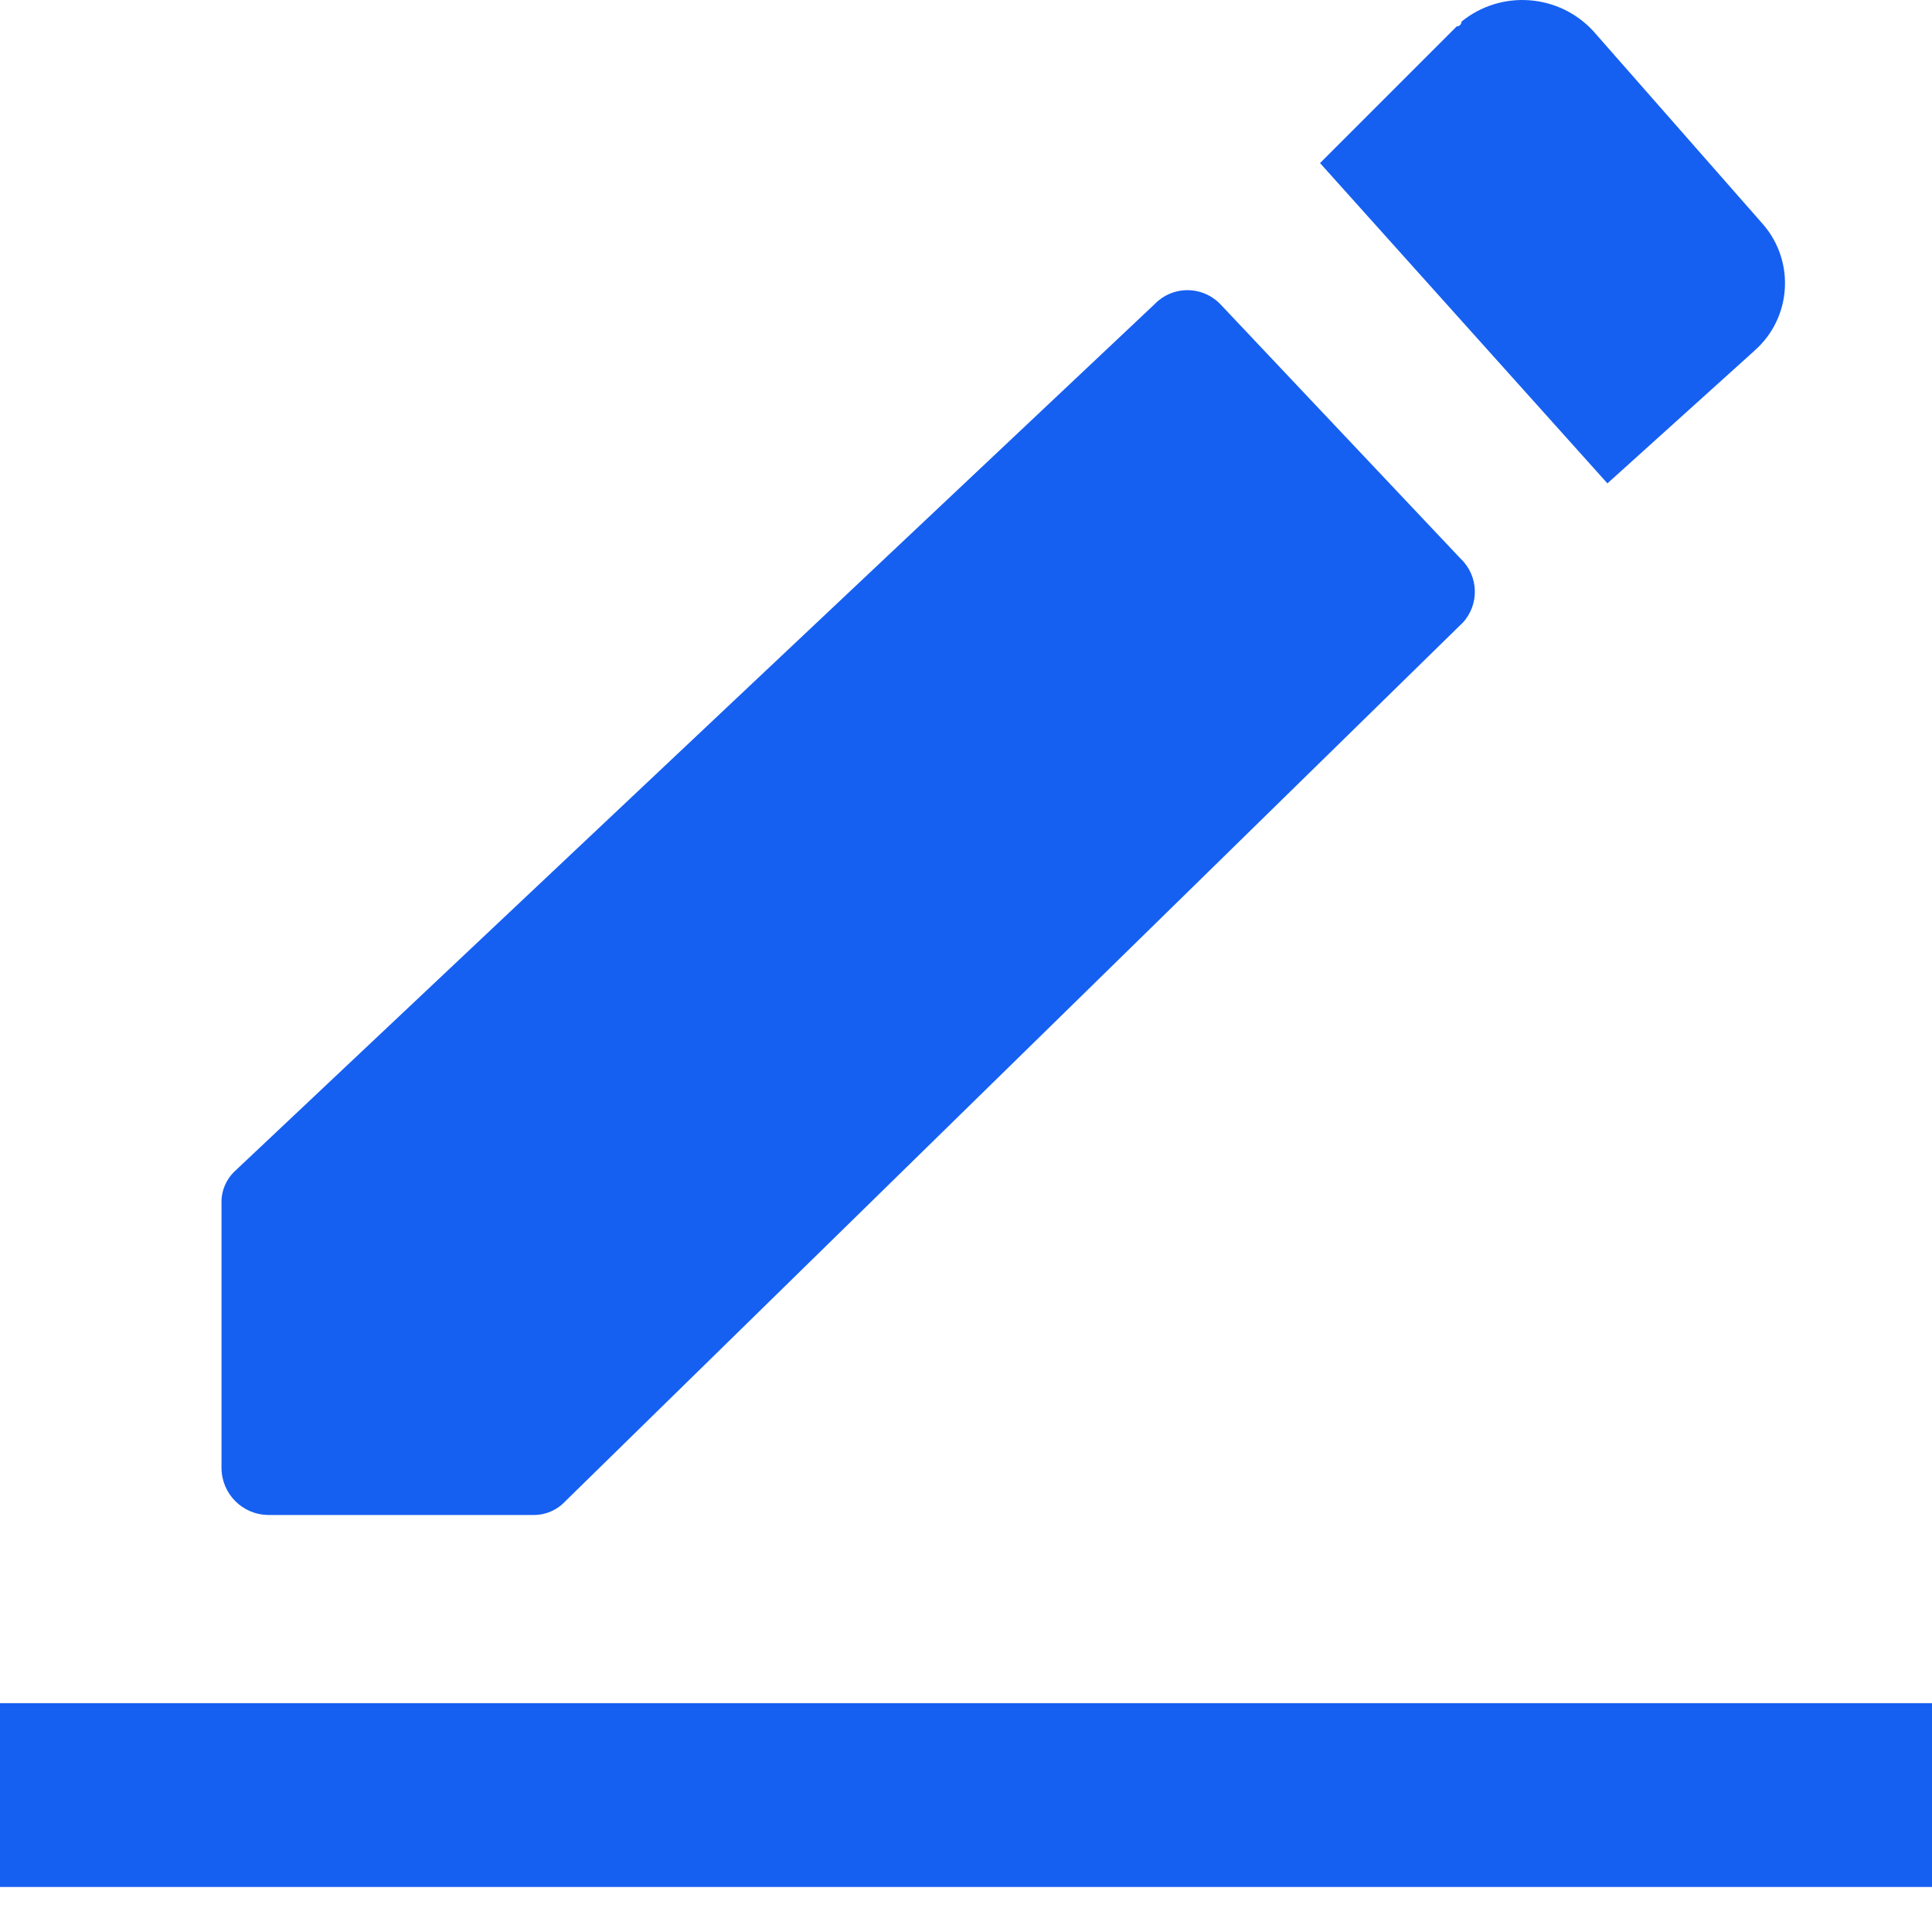
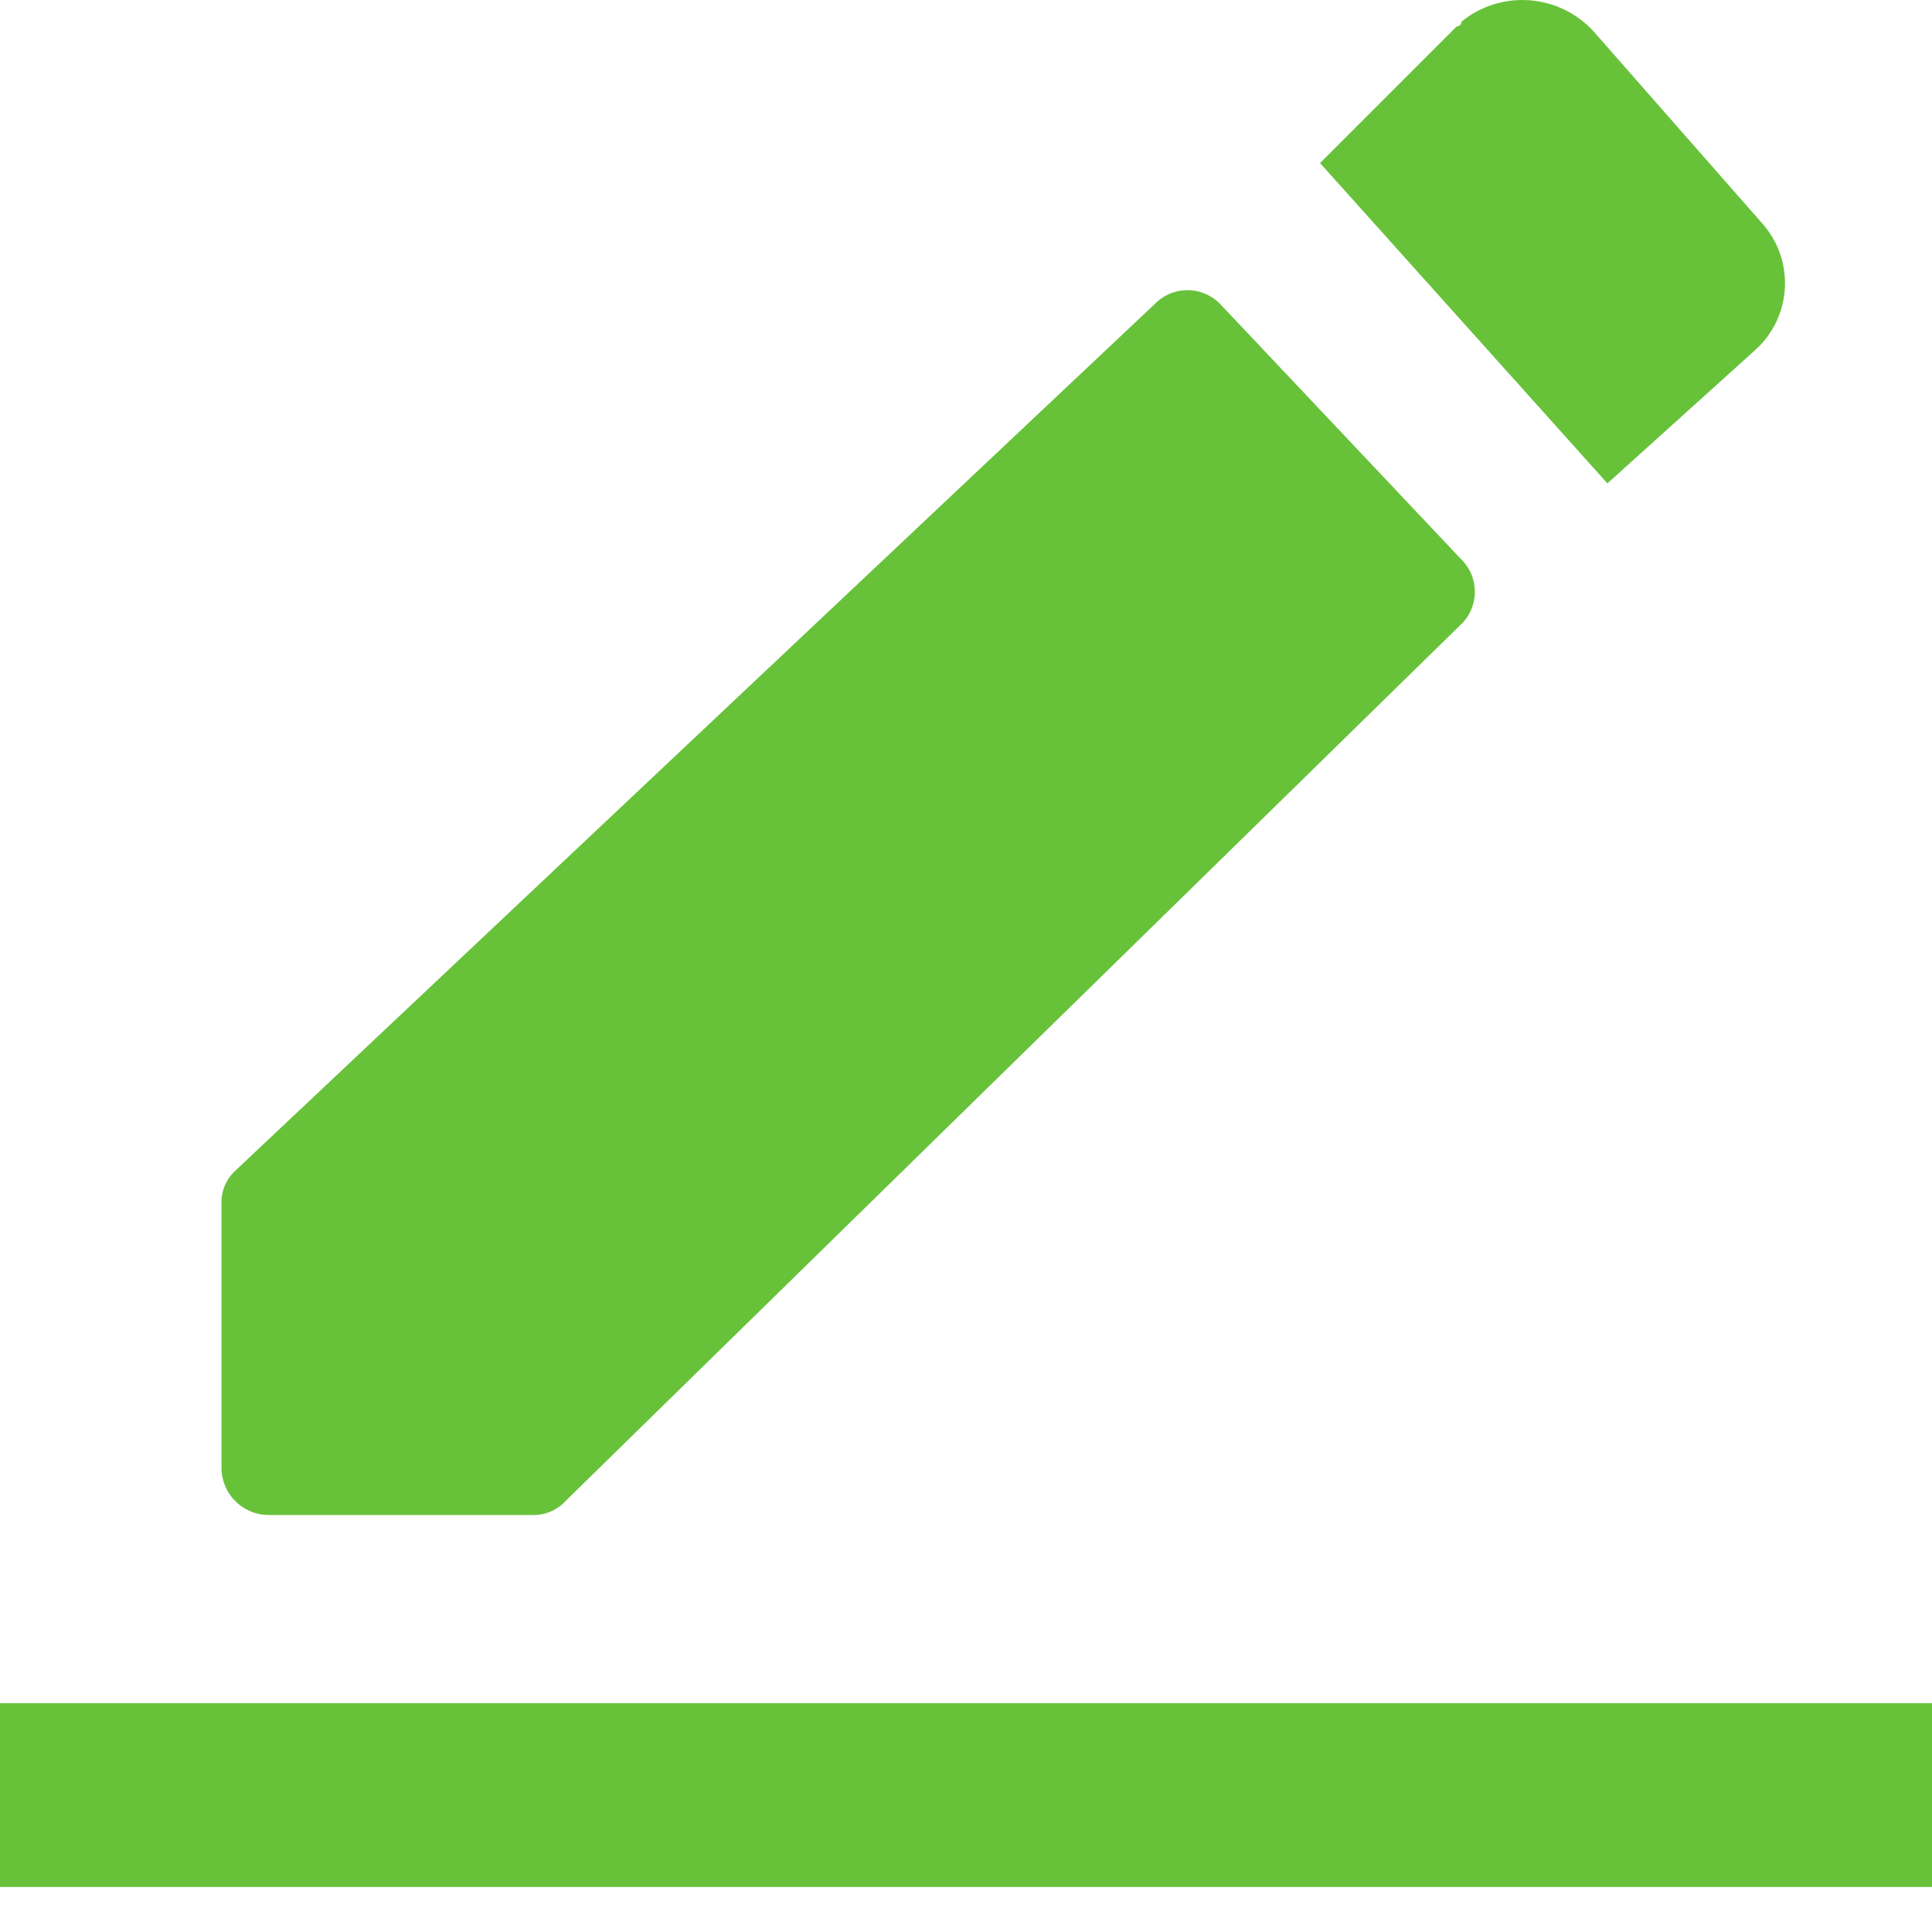
<svg xmlns="http://www.w3.org/2000/svg" xmlns:xlink="http://www.w3.org/1999/xlink" width="20px" height="20px" viewBox="0 0 20 20" version="1.1">
  <defs>
    <path d="M0 0L20 0L20 19.534L0 19.534L0 0Z" id="path_1" />
    <clipPath id="mask_1">
      <use xlink:href="#path_1" />
    </clipPath>
  </defs>
  <g id="编组">
    <path d="M0 0L20 0L20 19.534L0 19.534L0 0Z" id="Clip-2" fill="none" stroke="none" />
    <g clip-path="url(#mask_1)">
-       <path d="M13.666 1.687L15.08 0.273C15.106 0.274 15.128 0.253 15.129 0.227L15.129 0.224C15.538 -0.109 16.136 -0.066 16.494 0.322L18.25 2.321C18.587 2.709 18.546 3.296 18.159 3.633C18.157 3.635 18.155 3.637 18.153 3.639L16.64 5.004L13.664 1.687L13.666 1.687ZM12.618 3.134C12.429 2.954 12.131 2.961 11.951 3.15L2.436 12.119C2.341 12.206 2.288 12.331 2.293 12.46L2.293 15.196C2.294 15.465 2.511 15.682 2.78 15.683L5.511 15.683C5.641 15.687 5.765 15.635 5.853 15.54L15.121 6.467C15.127 6.462 15.133 6.456 15.138 6.451C15.317 6.262 15.31 5.964 15.121 5.784L12.634 3.15C12.629 3.145 12.623 3.139 12.618 3.134ZM20 19.534L0 19.534L0 17.631L20 17.631L20 19.534Z" id="Fill-1" fill="#1660F1" fill-rule="evenodd" stroke="none" />
+       <path d="M13.666 1.687L15.08 0.273C15.106 0.274 15.128 0.253 15.129 0.227L15.129 0.224C15.538 -0.109 16.136 -0.066 16.494 0.322L18.25 2.321C18.587 2.709 18.546 3.296 18.159 3.633C18.157 3.635 18.155 3.637 18.153 3.639L16.64 5.004L13.664 1.687L13.666 1.687ZM12.618 3.134C12.429 2.954 12.131 2.961 11.951 3.15L2.436 12.119C2.341 12.206 2.288 12.331 2.293 12.46L2.293 15.196C2.294 15.465 2.511 15.682 2.78 15.683L5.511 15.683C5.641 15.687 5.765 15.635 5.853 15.54L15.121 6.467C15.127 6.462 15.133 6.456 15.138 6.451C15.317 6.262 15.31 5.964 15.121 5.784L12.634 3.15C12.629 3.145 12.623 3.139 12.618 3.134ZM20 19.534L0 19.534L0 17.631L20 17.631L20 19.534Z" id="Fill-1" fill="#67C23A" fill-rule="evenodd" stroke="none" />
    </g>
  </g>
</svg>
